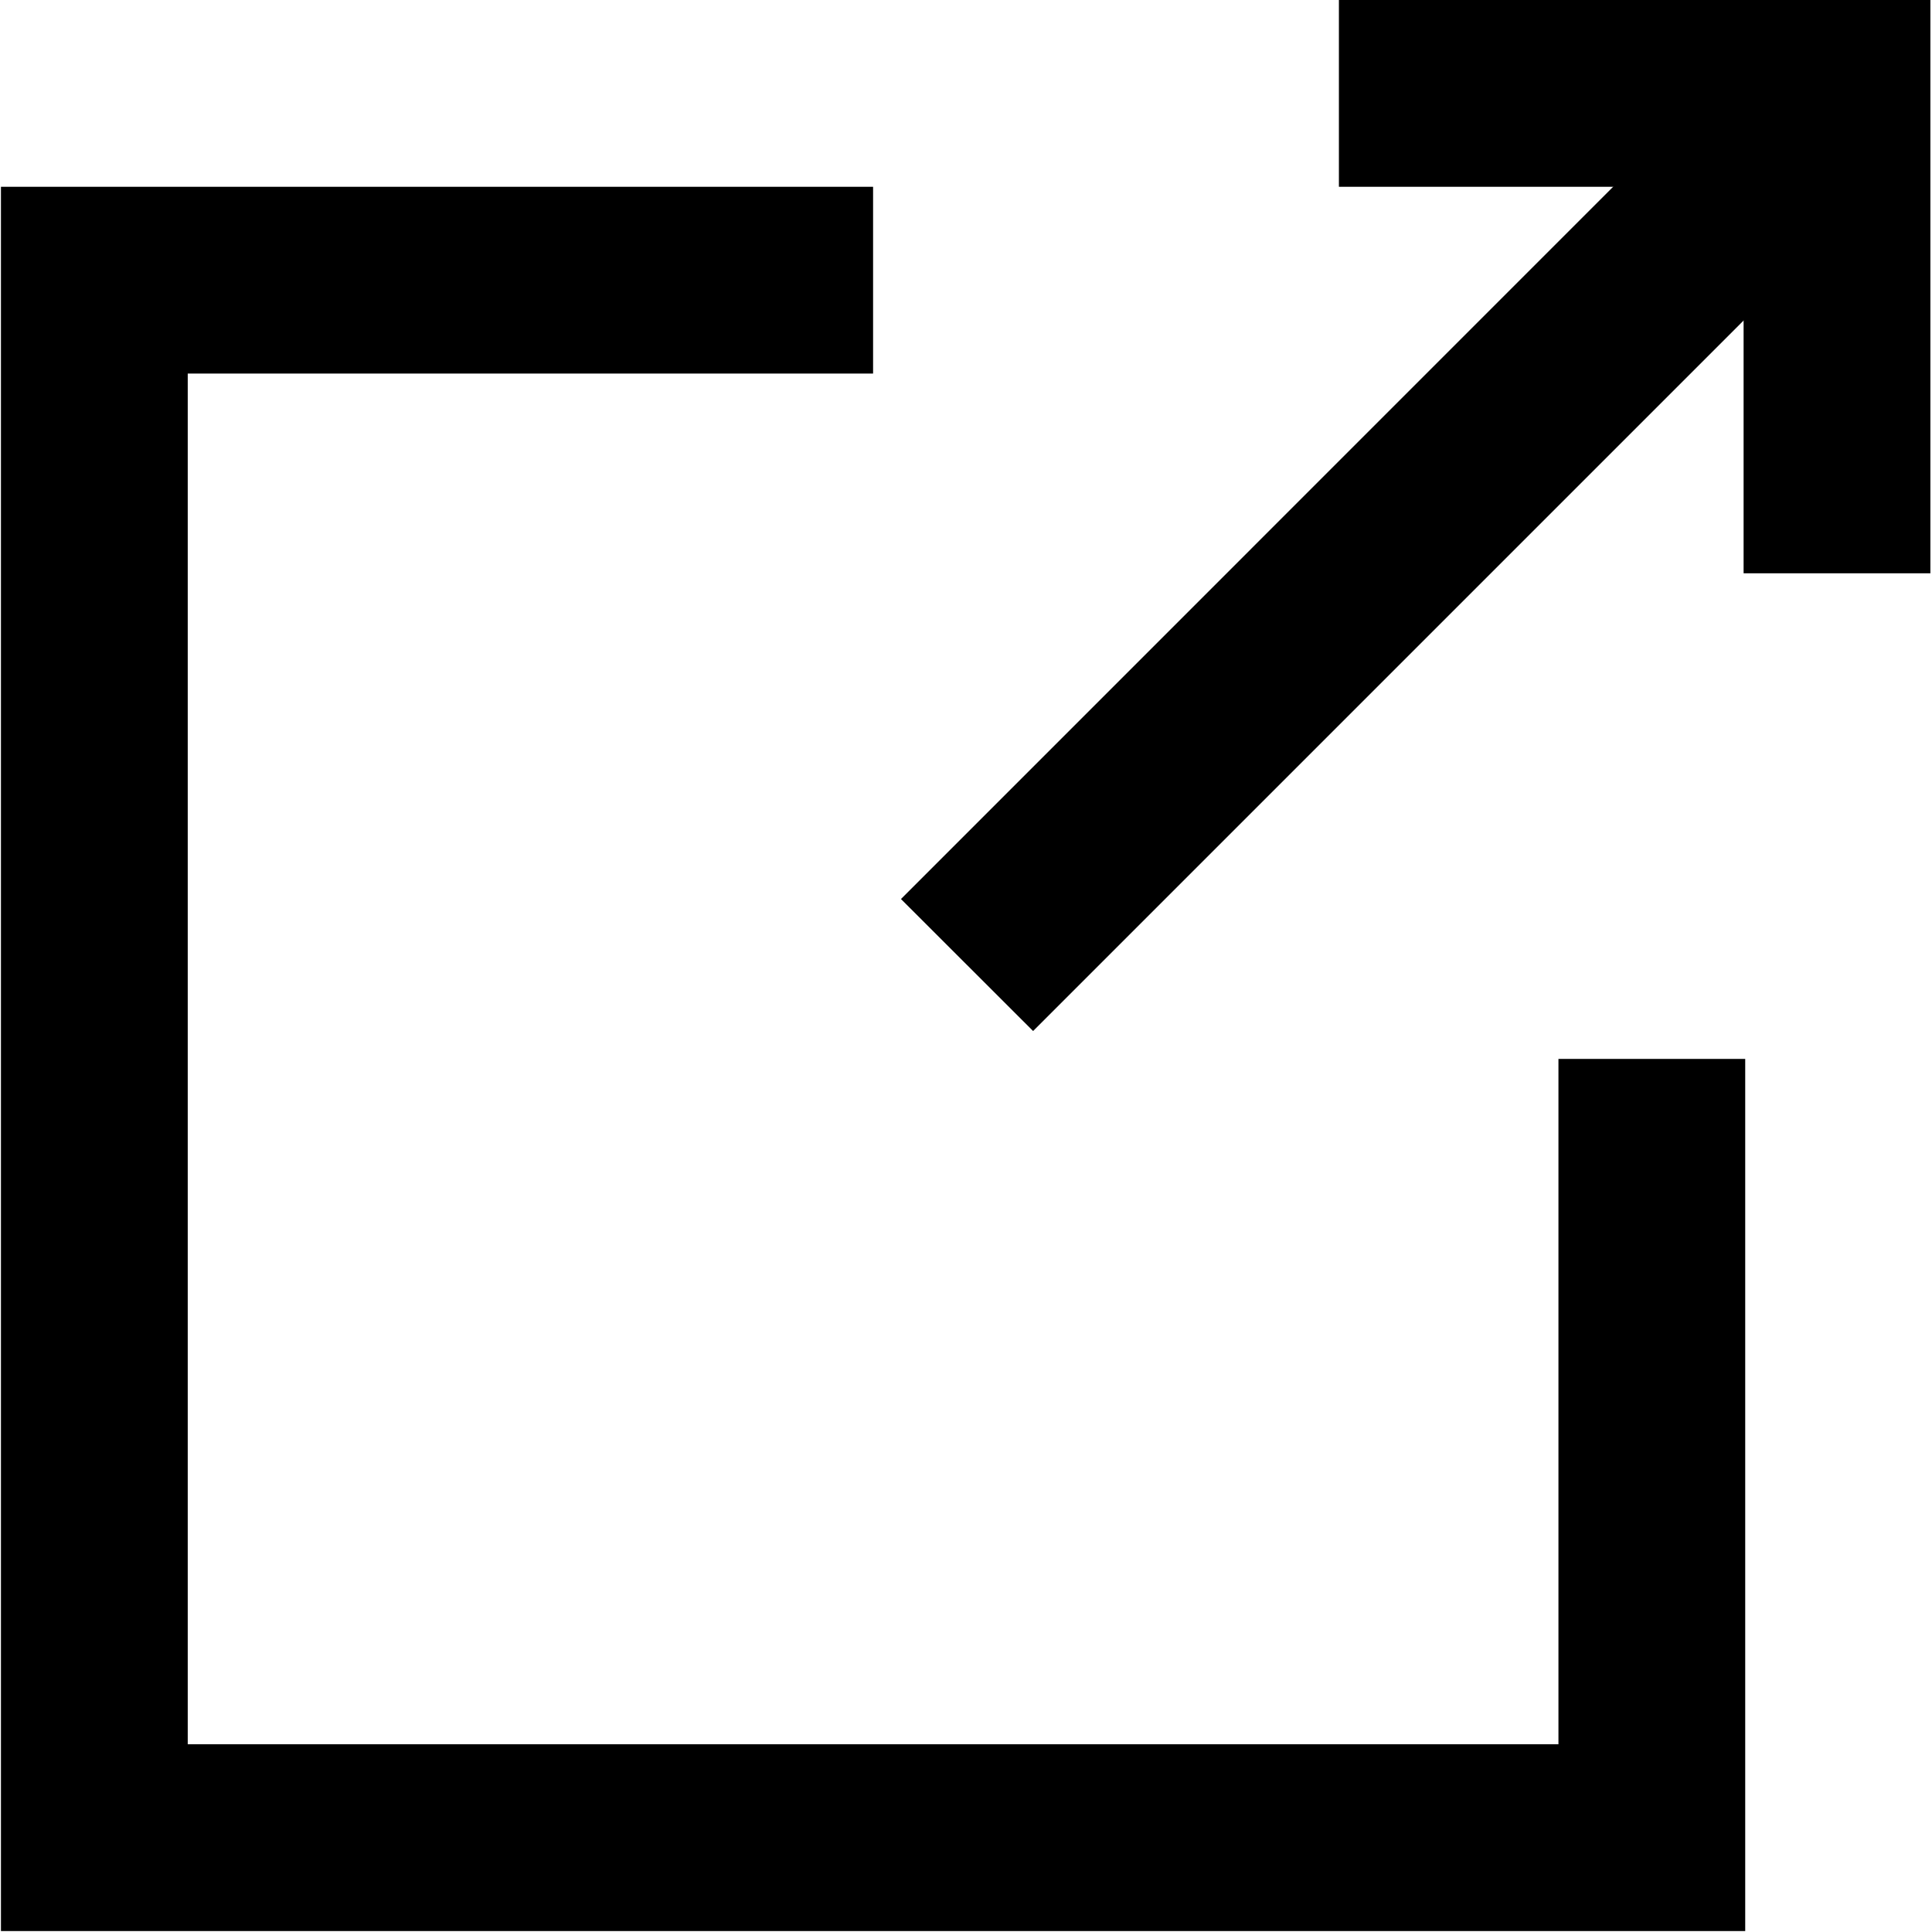
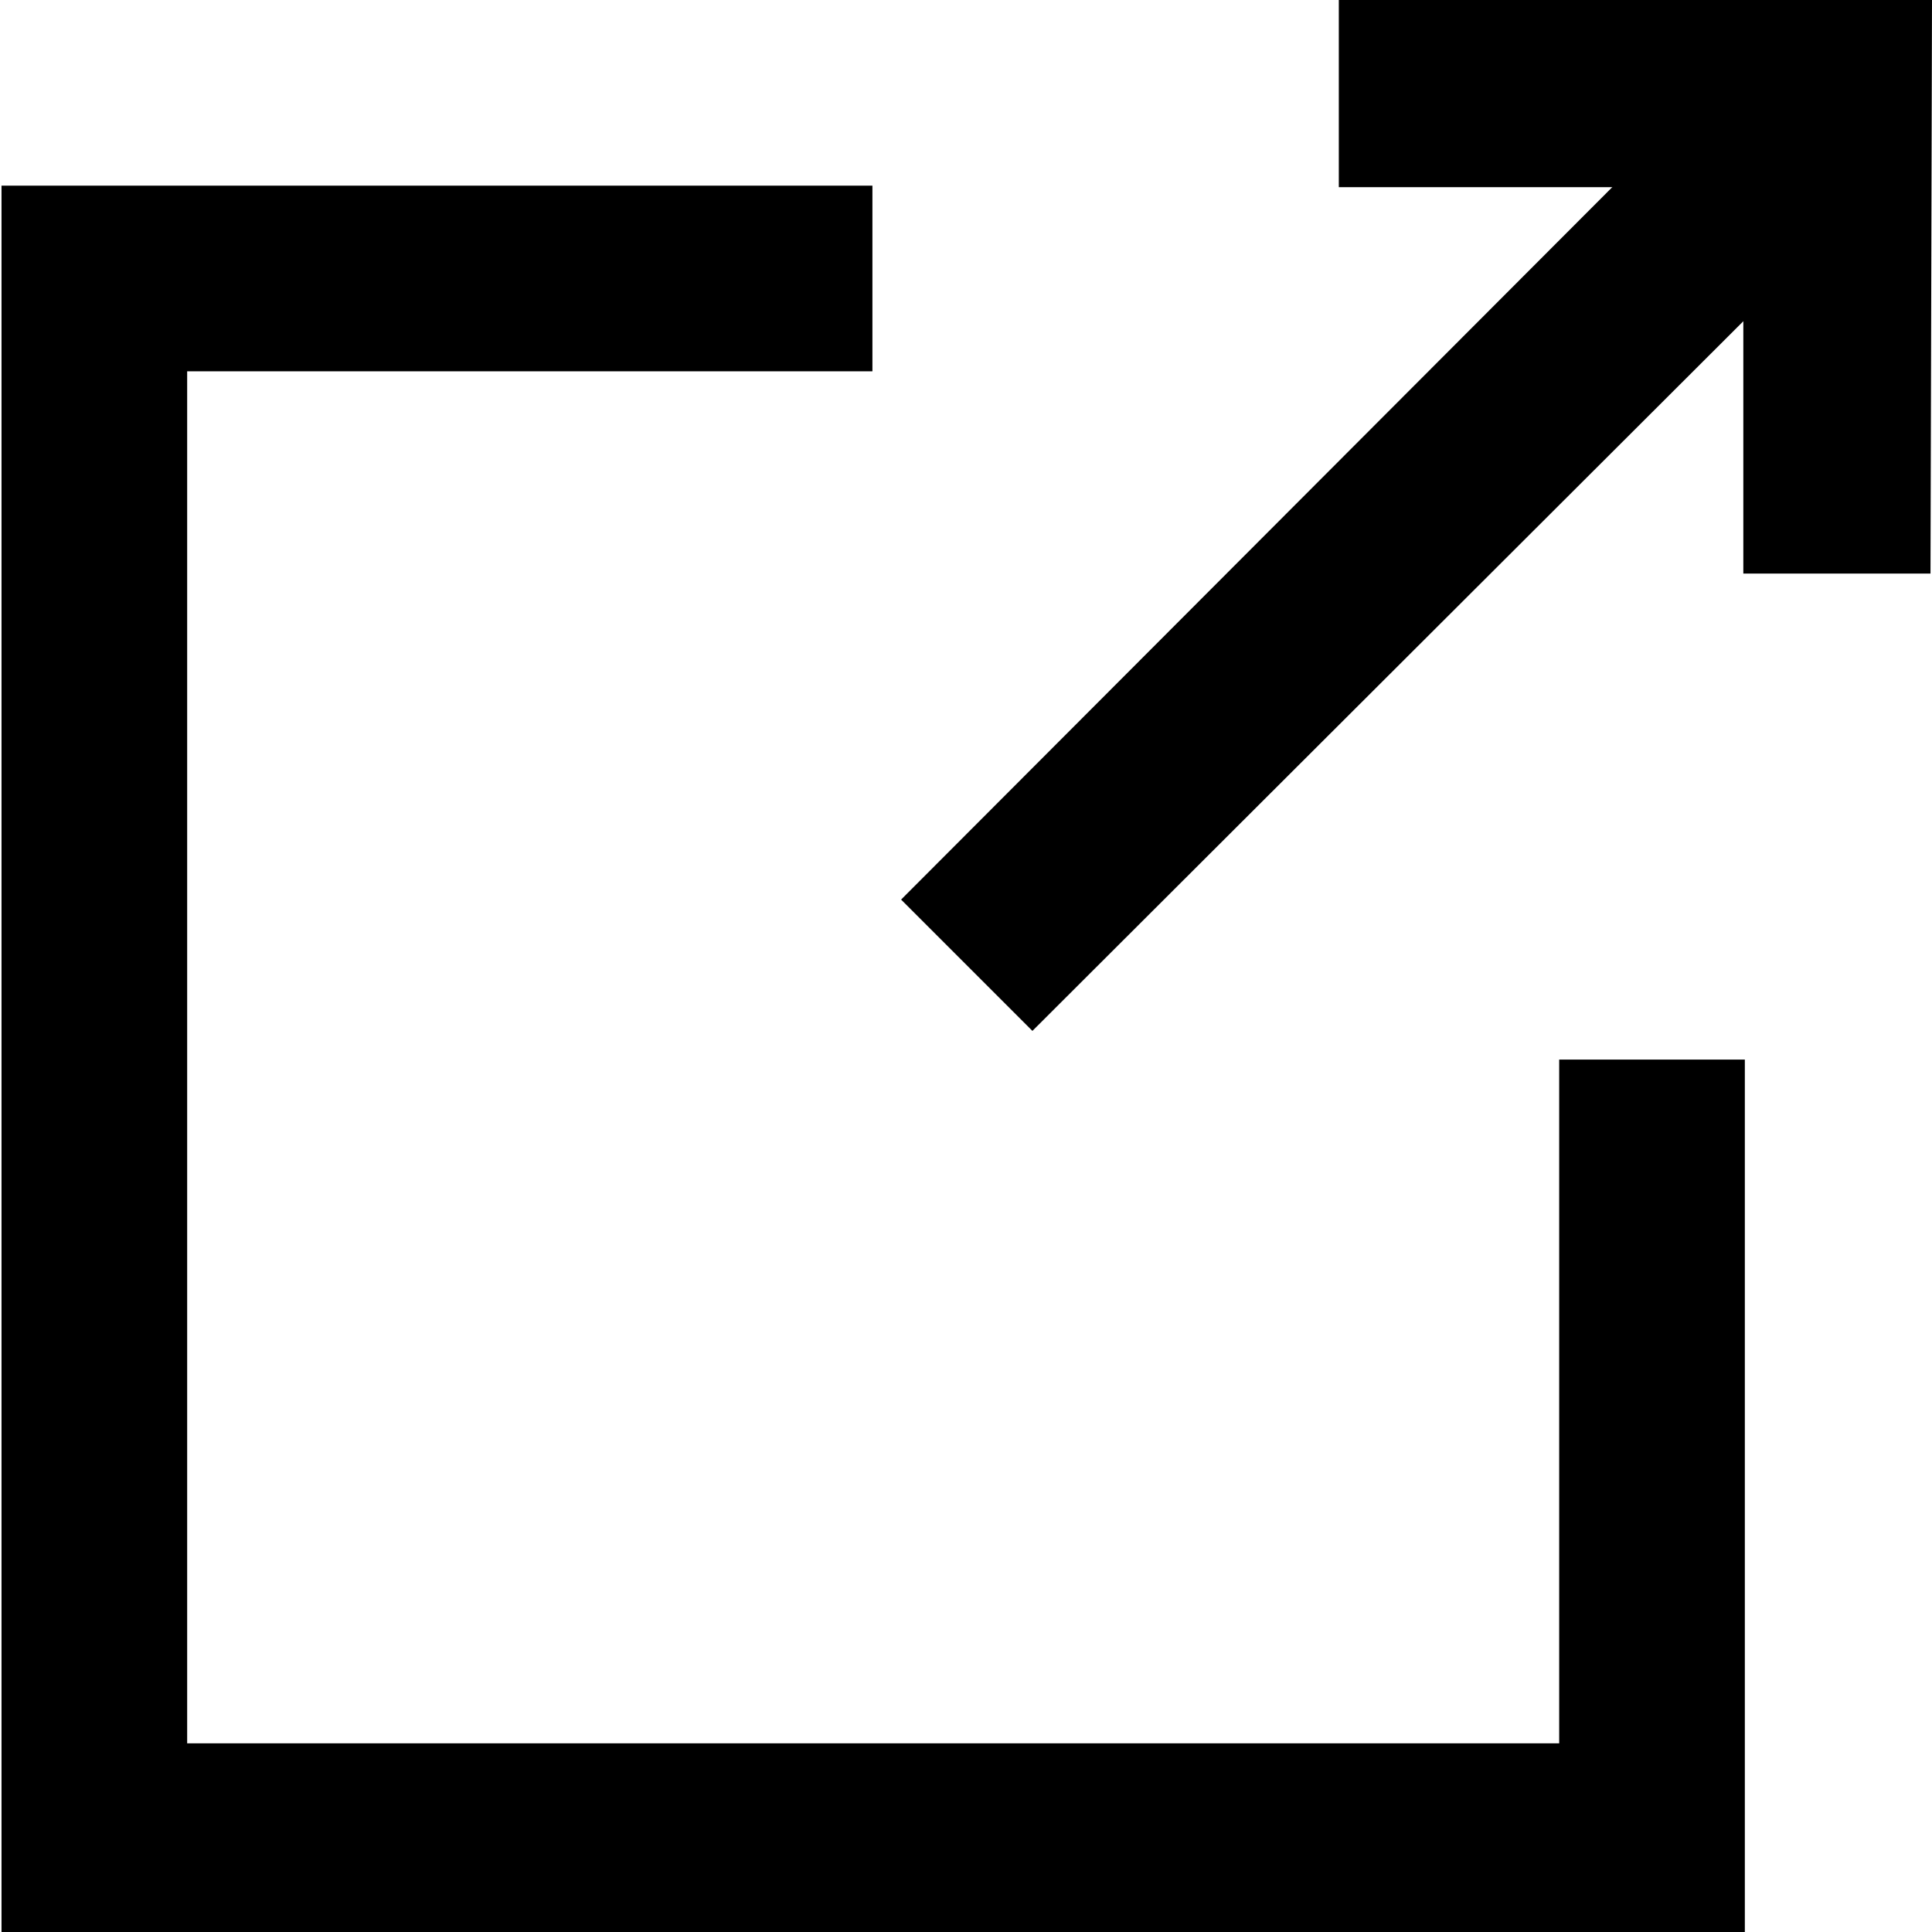
<svg xmlns="http://www.w3.org/2000/svg" width="128" height="128">
-   <g>
-     <path d="M115.625 127.937H.063V12.375h57.781v12.374H12.438v90.813h90.813V70.156h12.374z" />
-     <path d="M116.426 2.821l8.753 8.753-56.734 56.734-8.753-8.745z" />
-     <path d="M127.893 37.982h-12.375V12.375H88.706V0h39.187z" />
-   </g>
+   <path d="M115.6 128H.1V12.3h57.7v12.3H12.4v90.9h90.9V70.2h12.3z" />
+   <path d="M116.4 2.8l8.8 8.8-56.8 56.7-8.7-8.7z" />
+   <path d="M127.9 38h-12.4V12.4H88.7V0H128z" />
</svg>
